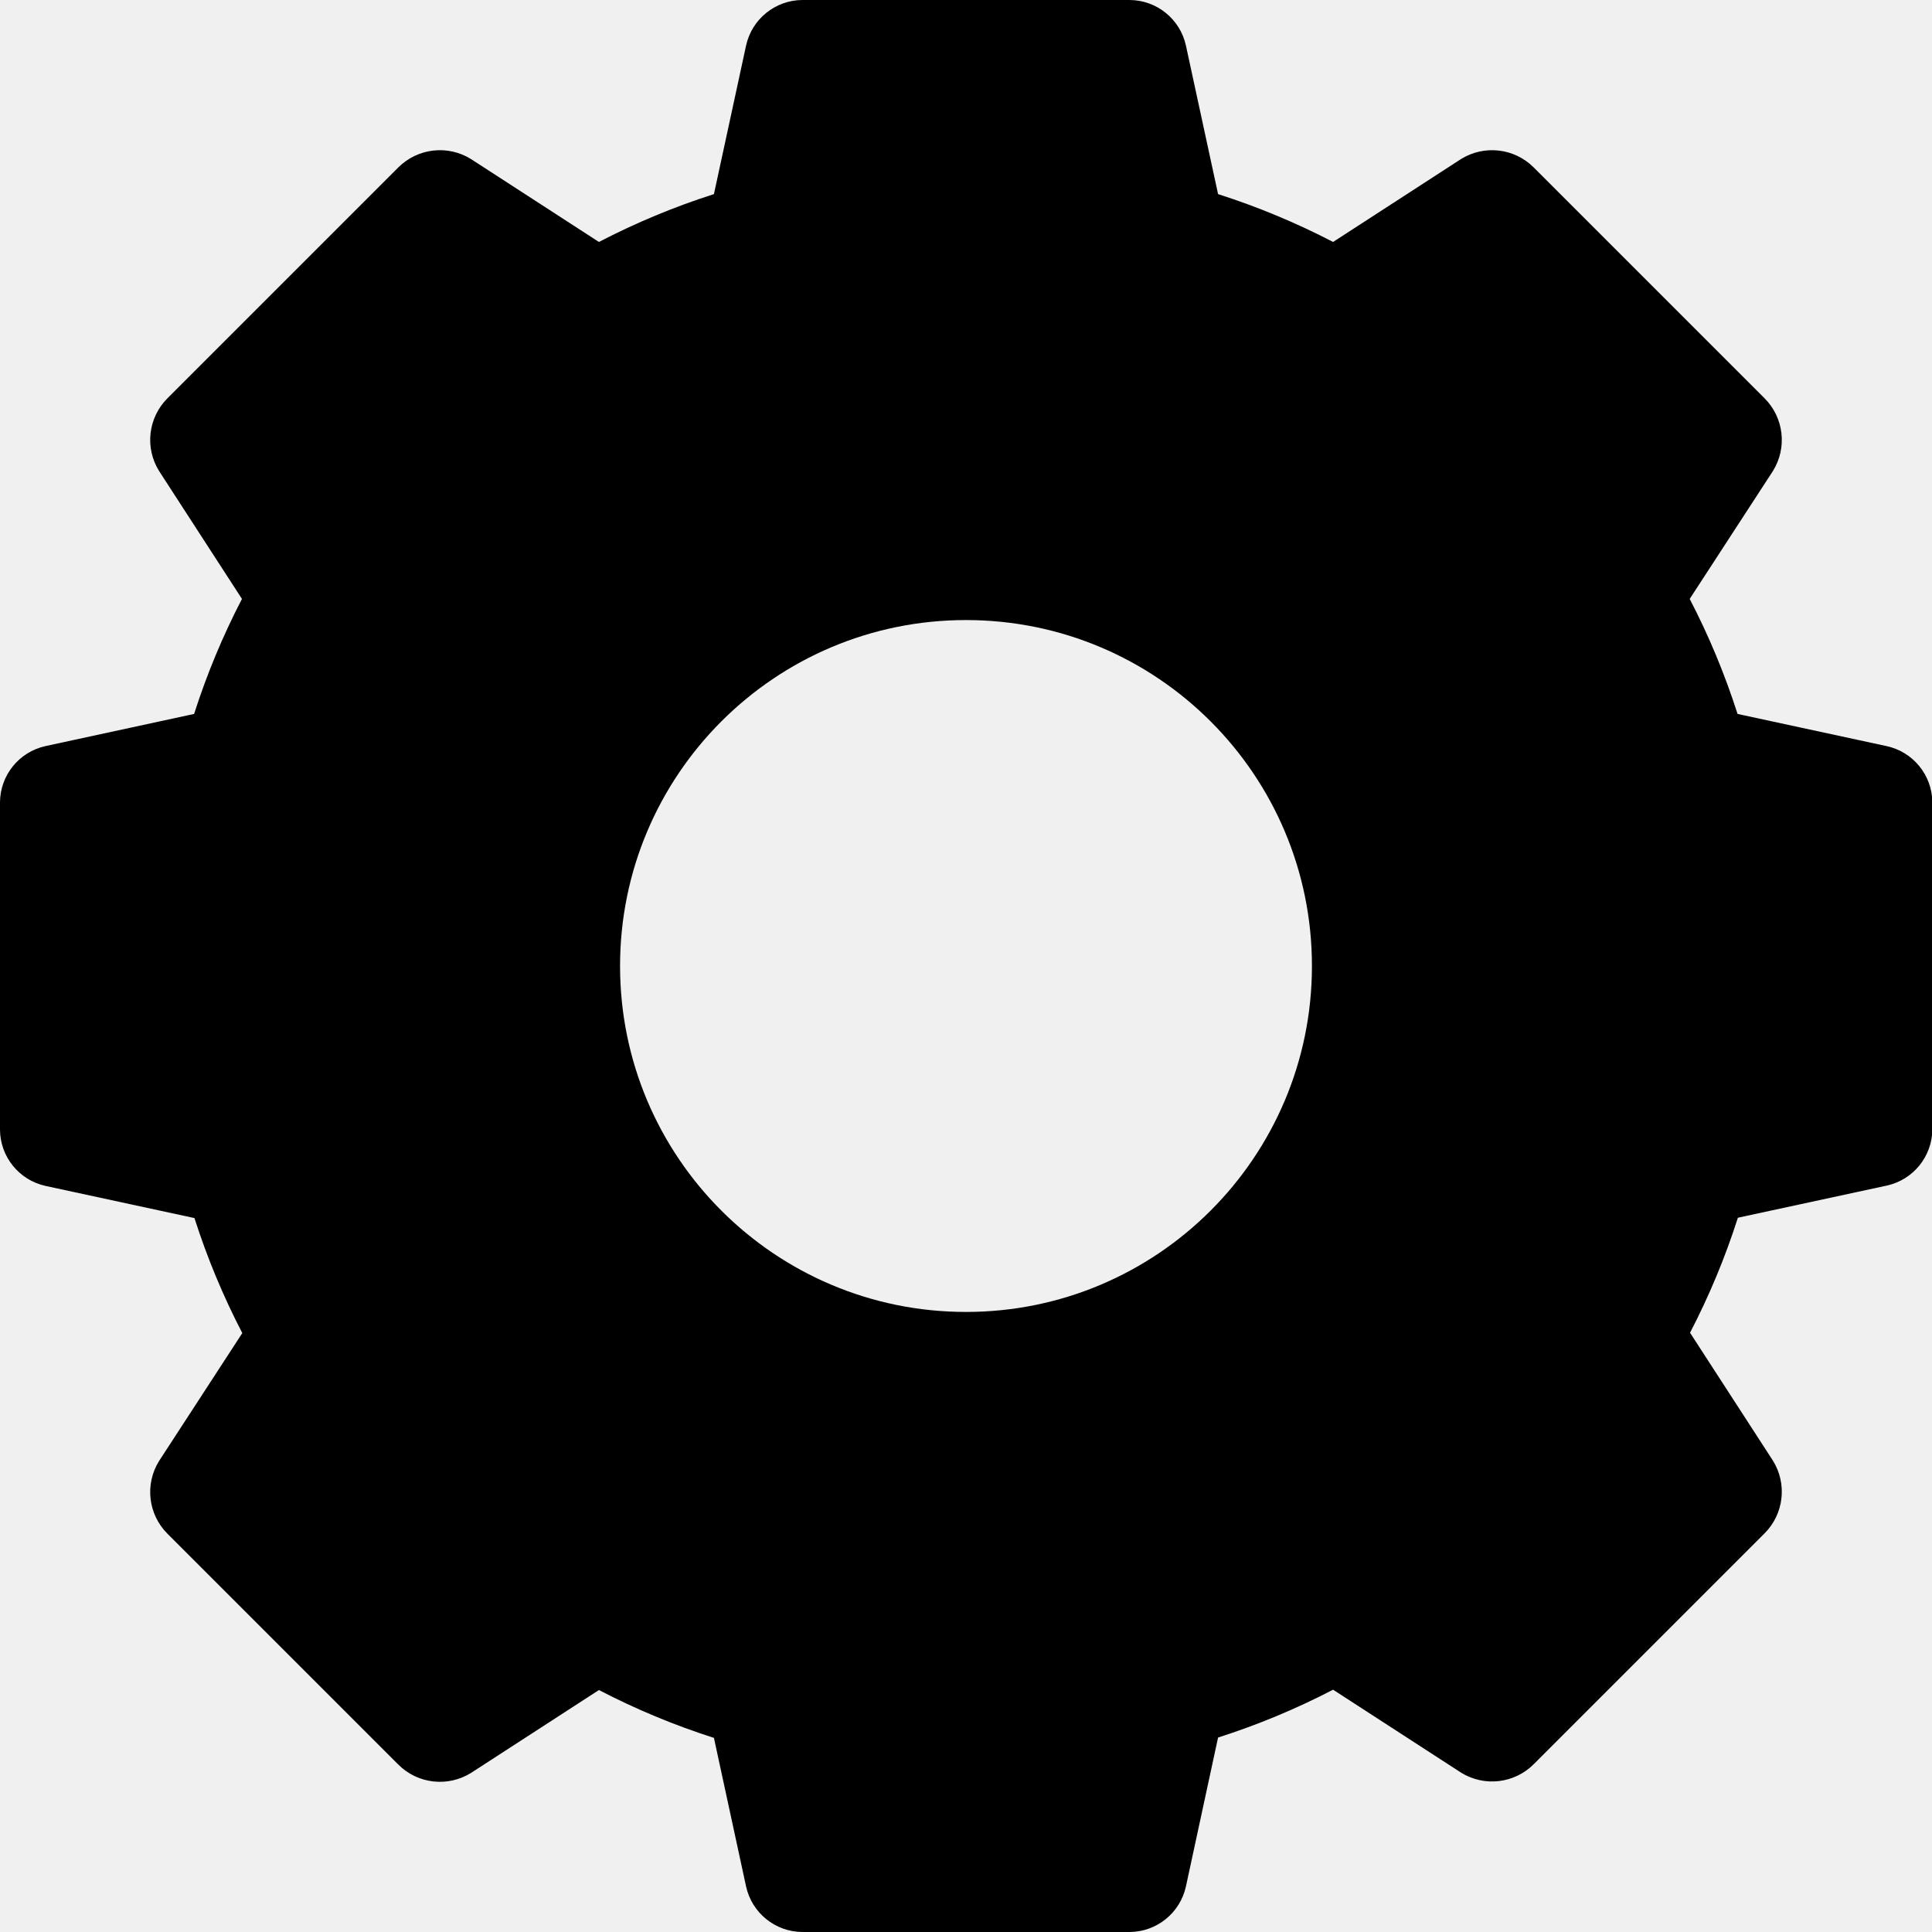
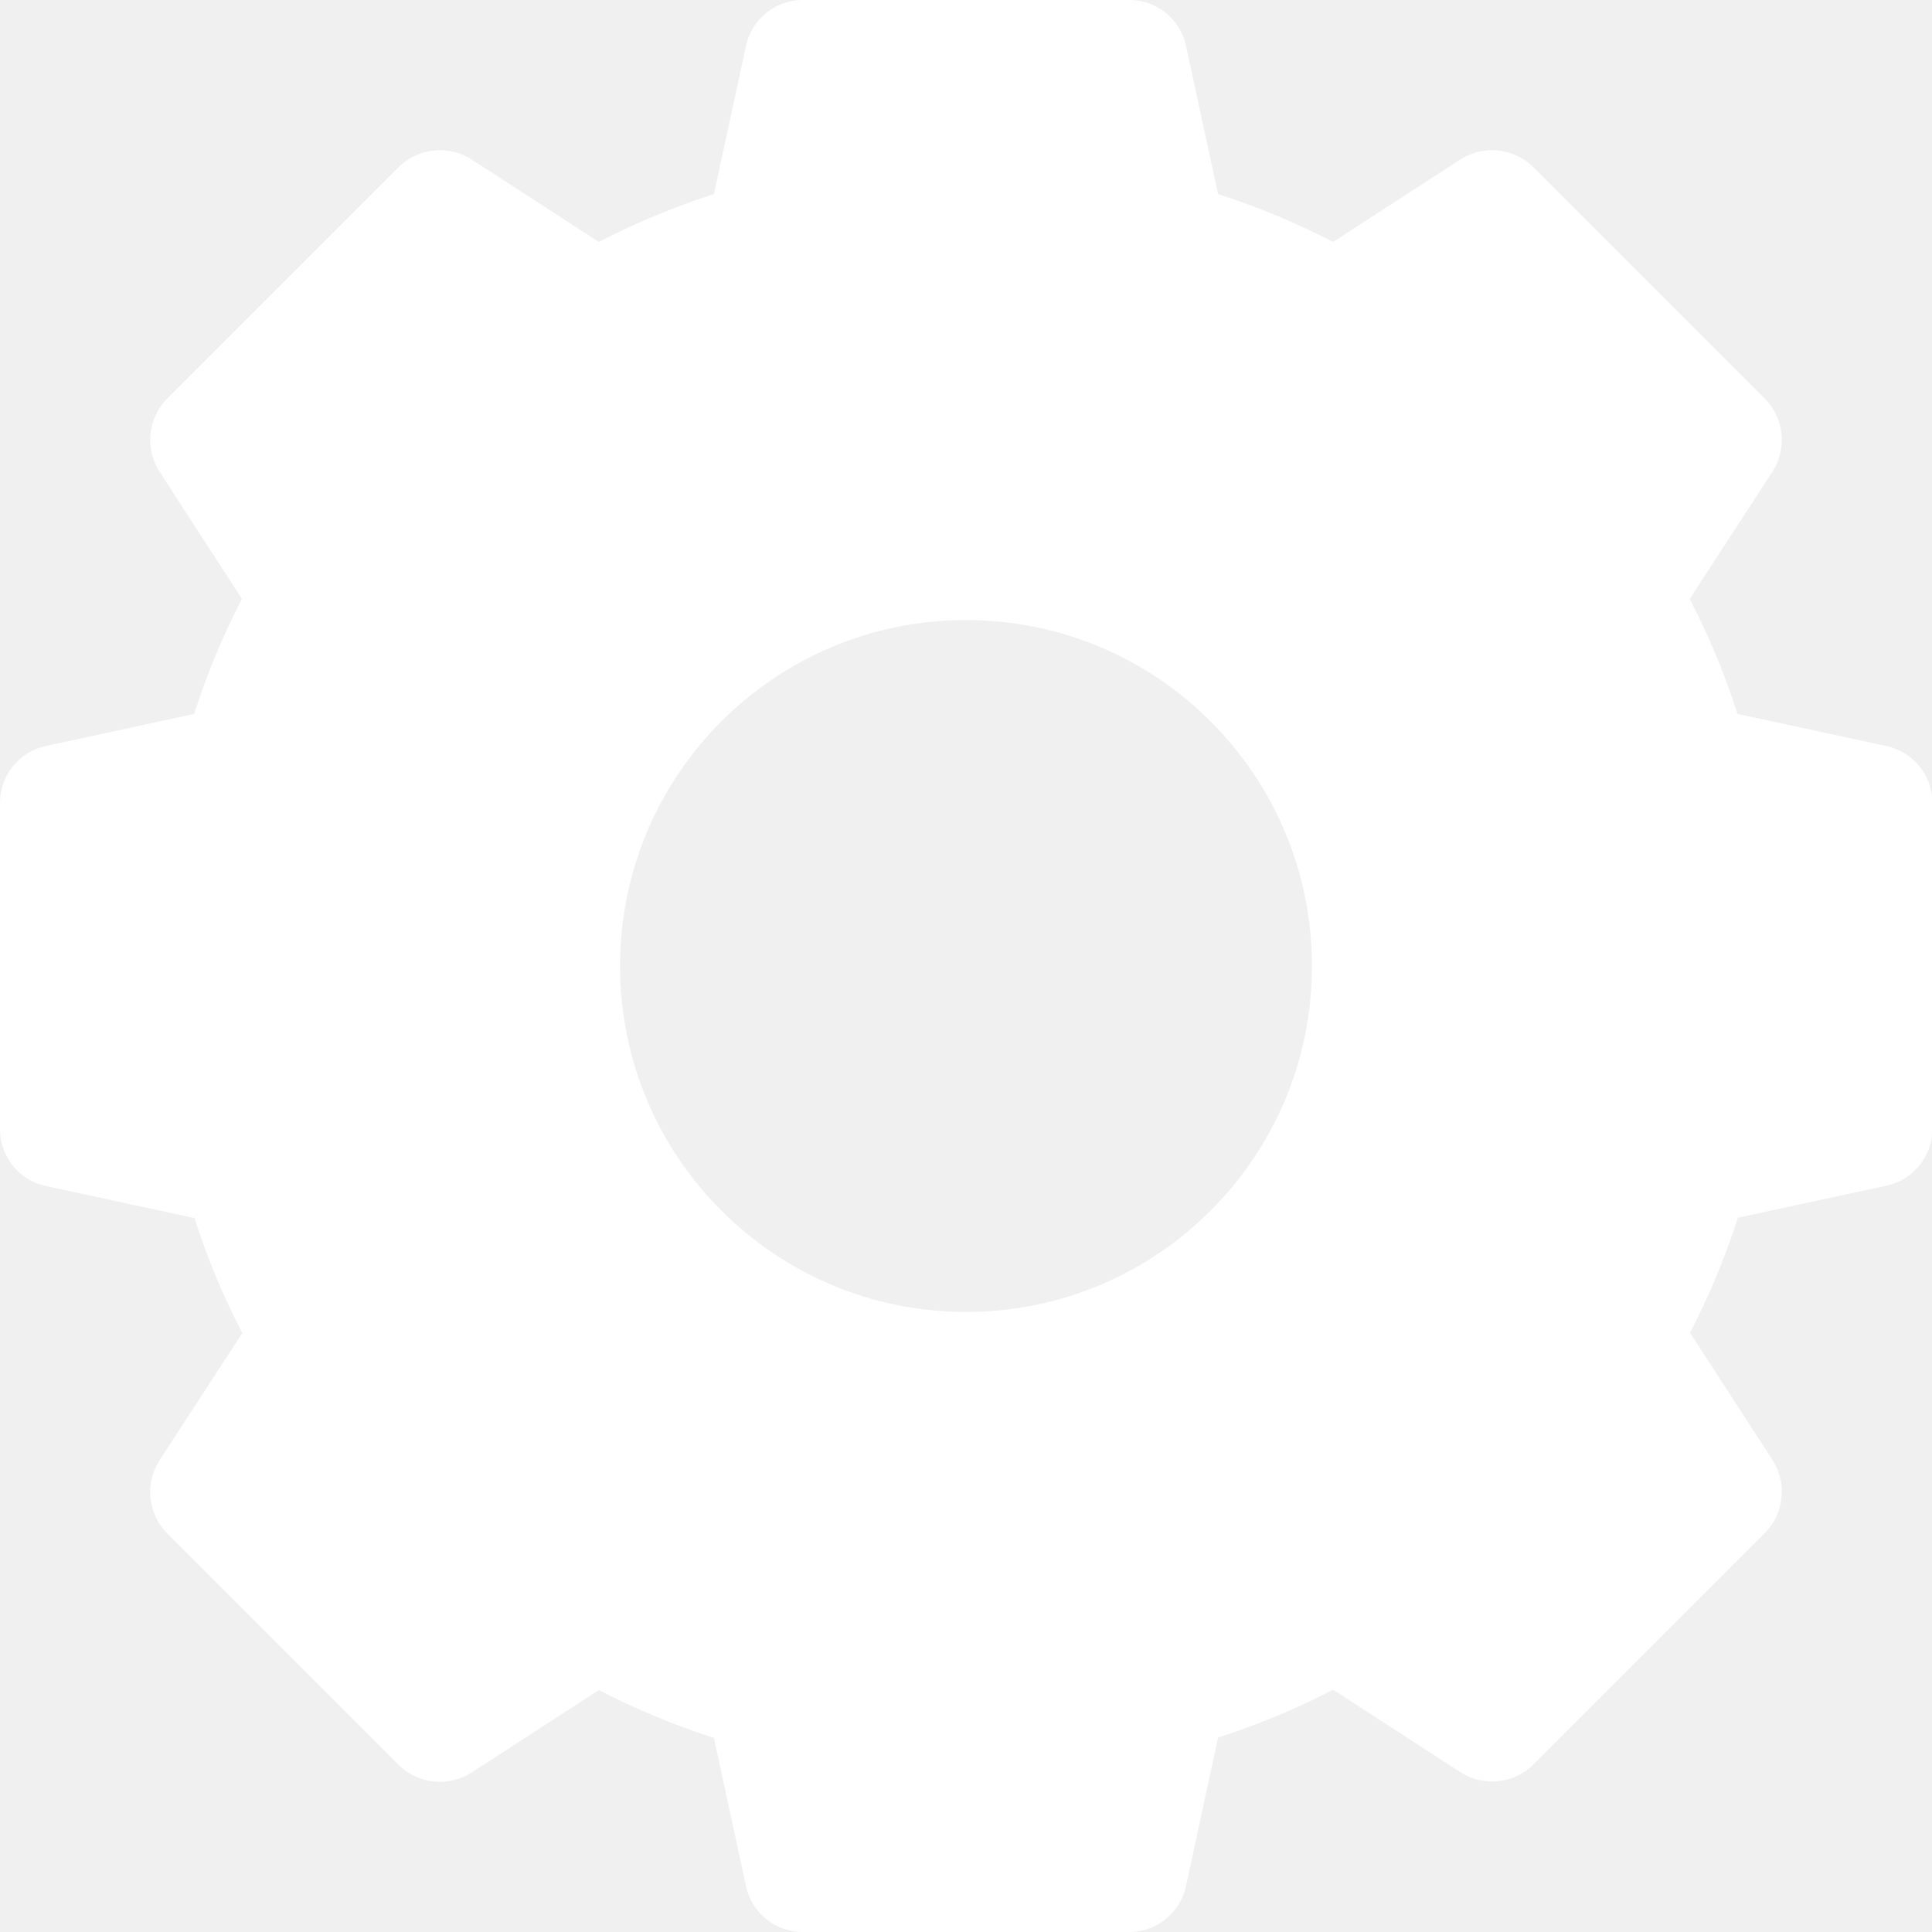
<svg xmlns="http://www.w3.org/2000/svg" width="17" height="17" viewBox="0 0 17 17">
  <defs>
    <style>.setting-a{fill:#fff;}.setting-b{clip-path:url(#setting-a);}</style>
    <clipPath id="setting-a">
      <rect class="setting-a" width="17" height="17" transform="translate(17 17)" />
    </clipPath>
  </defs>
  <g class="setting-b" transform="translate(-17 -17)">
    <g transform="translate(17 17)">
-       <path class="a" d="M16.6,6.565l-1.311-.283a6.476,6.476,0,0,0-.421-1.012L15.6,4.145a.518.518,0,0,0-.073-.64L13.495,1.473a.518.518,0,0,0-.64-.073l-1.125.729a6.476,6.476,0,0,0-1.012-.421L10.435.4A.51.51,0,0,0,9.941,0H7.059a.51.51,0,0,0-.494.4L6.282,1.708a6.476,6.476,0,0,0-1.012.421L4.145,1.4a.518.518,0,0,0-.64.073L1.473,3.505a.518.518,0,0,0-.073.64L2.129,5.27a6.476,6.476,0,0,0-.421,1.012L.4,6.565a.51.51,0,0,0-.4.494V9.941a.51.51,0,0,0,.4.494l1.311.283a6.476,6.476,0,0,0,.421,1.012L1.4,12.855a.518.518,0,0,0,.073.64l2.032,2.032a.518.518,0,0,0,.64.073l1.125-.729a6.476,6.476,0,0,0,1.012.421L6.565,16.6a.51.51,0,0,0,.494.4H9.941a.51.51,0,0,0,.494-.4l.283-1.311a6.476,6.476,0,0,0,1.012-.421l1.125.729a.518.518,0,0,0,.64-.073l2.032-2.032a.518.518,0,0,0,.073-.64l-.729-1.125a6.476,6.476,0,0,0,.421-1.012l1.311-.283a.51.51,0,0,0,.4-.494V7.059A.51.51,0,0,0,16.6,6.565ZM11.544,8.5A3.044,3.044,0,1,1,8.5,5.456,3.044,3.044,0,0,1,11.544,8.5Z" />
+       <path class="setting-a" d="M16.6,6.565l-1.311-.283a6.476,6.476,0,0,0-.421-1.012L15.6,4.145a.518.518,0,0,0-.073-.64L13.495,1.473a.518.518,0,0,0-.64-.073l-1.125.729a6.476,6.476,0,0,0-1.012-.421L10.435.4A.51.51,0,0,0,9.941,0H7.059a.51.51,0,0,0-.494.4L6.282,1.708a6.476,6.476,0,0,0-1.012.421L4.145,1.4a.518.518,0,0,0-.64.073L1.473,3.505a.518.518,0,0,0-.073.64L2.129,5.27a6.476,6.476,0,0,0-.421,1.012L.4,6.565a.51.51,0,0,0-.4.494V9.941a.51.51,0,0,0,.4.494l1.311.283a6.476,6.476,0,0,0,.421,1.012L1.4,12.855a.518.518,0,0,0,.073.64l2.032,2.032a.518.518,0,0,0,.64.073l1.125-.729a6.476,6.476,0,0,0,1.012.421L6.565,16.6a.51.51,0,0,0,.494.4H9.941a.51.51,0,0,0,.494-.4l.283-1.311a6.476,6.476,0,0,0,1.012-.421l1.125.729a.518.518,0,0,0,.64-.073l2.032-2.032a.518.518,0,0,0,.073-.64l-.729-1.125a6.476,6.476,0,0,0,.421-1.012l1.311-.283a.51.51,0,0,0,.4-.494V7.059A.51.51,0,0,0,16.6,6.565ZM11.544,8.5A3.044,3.044,0,1,1,8.5,5.456,3.044,3.044,0,0,1,11.544,8.5Z" />
    </g>
  </g>
</svg>
